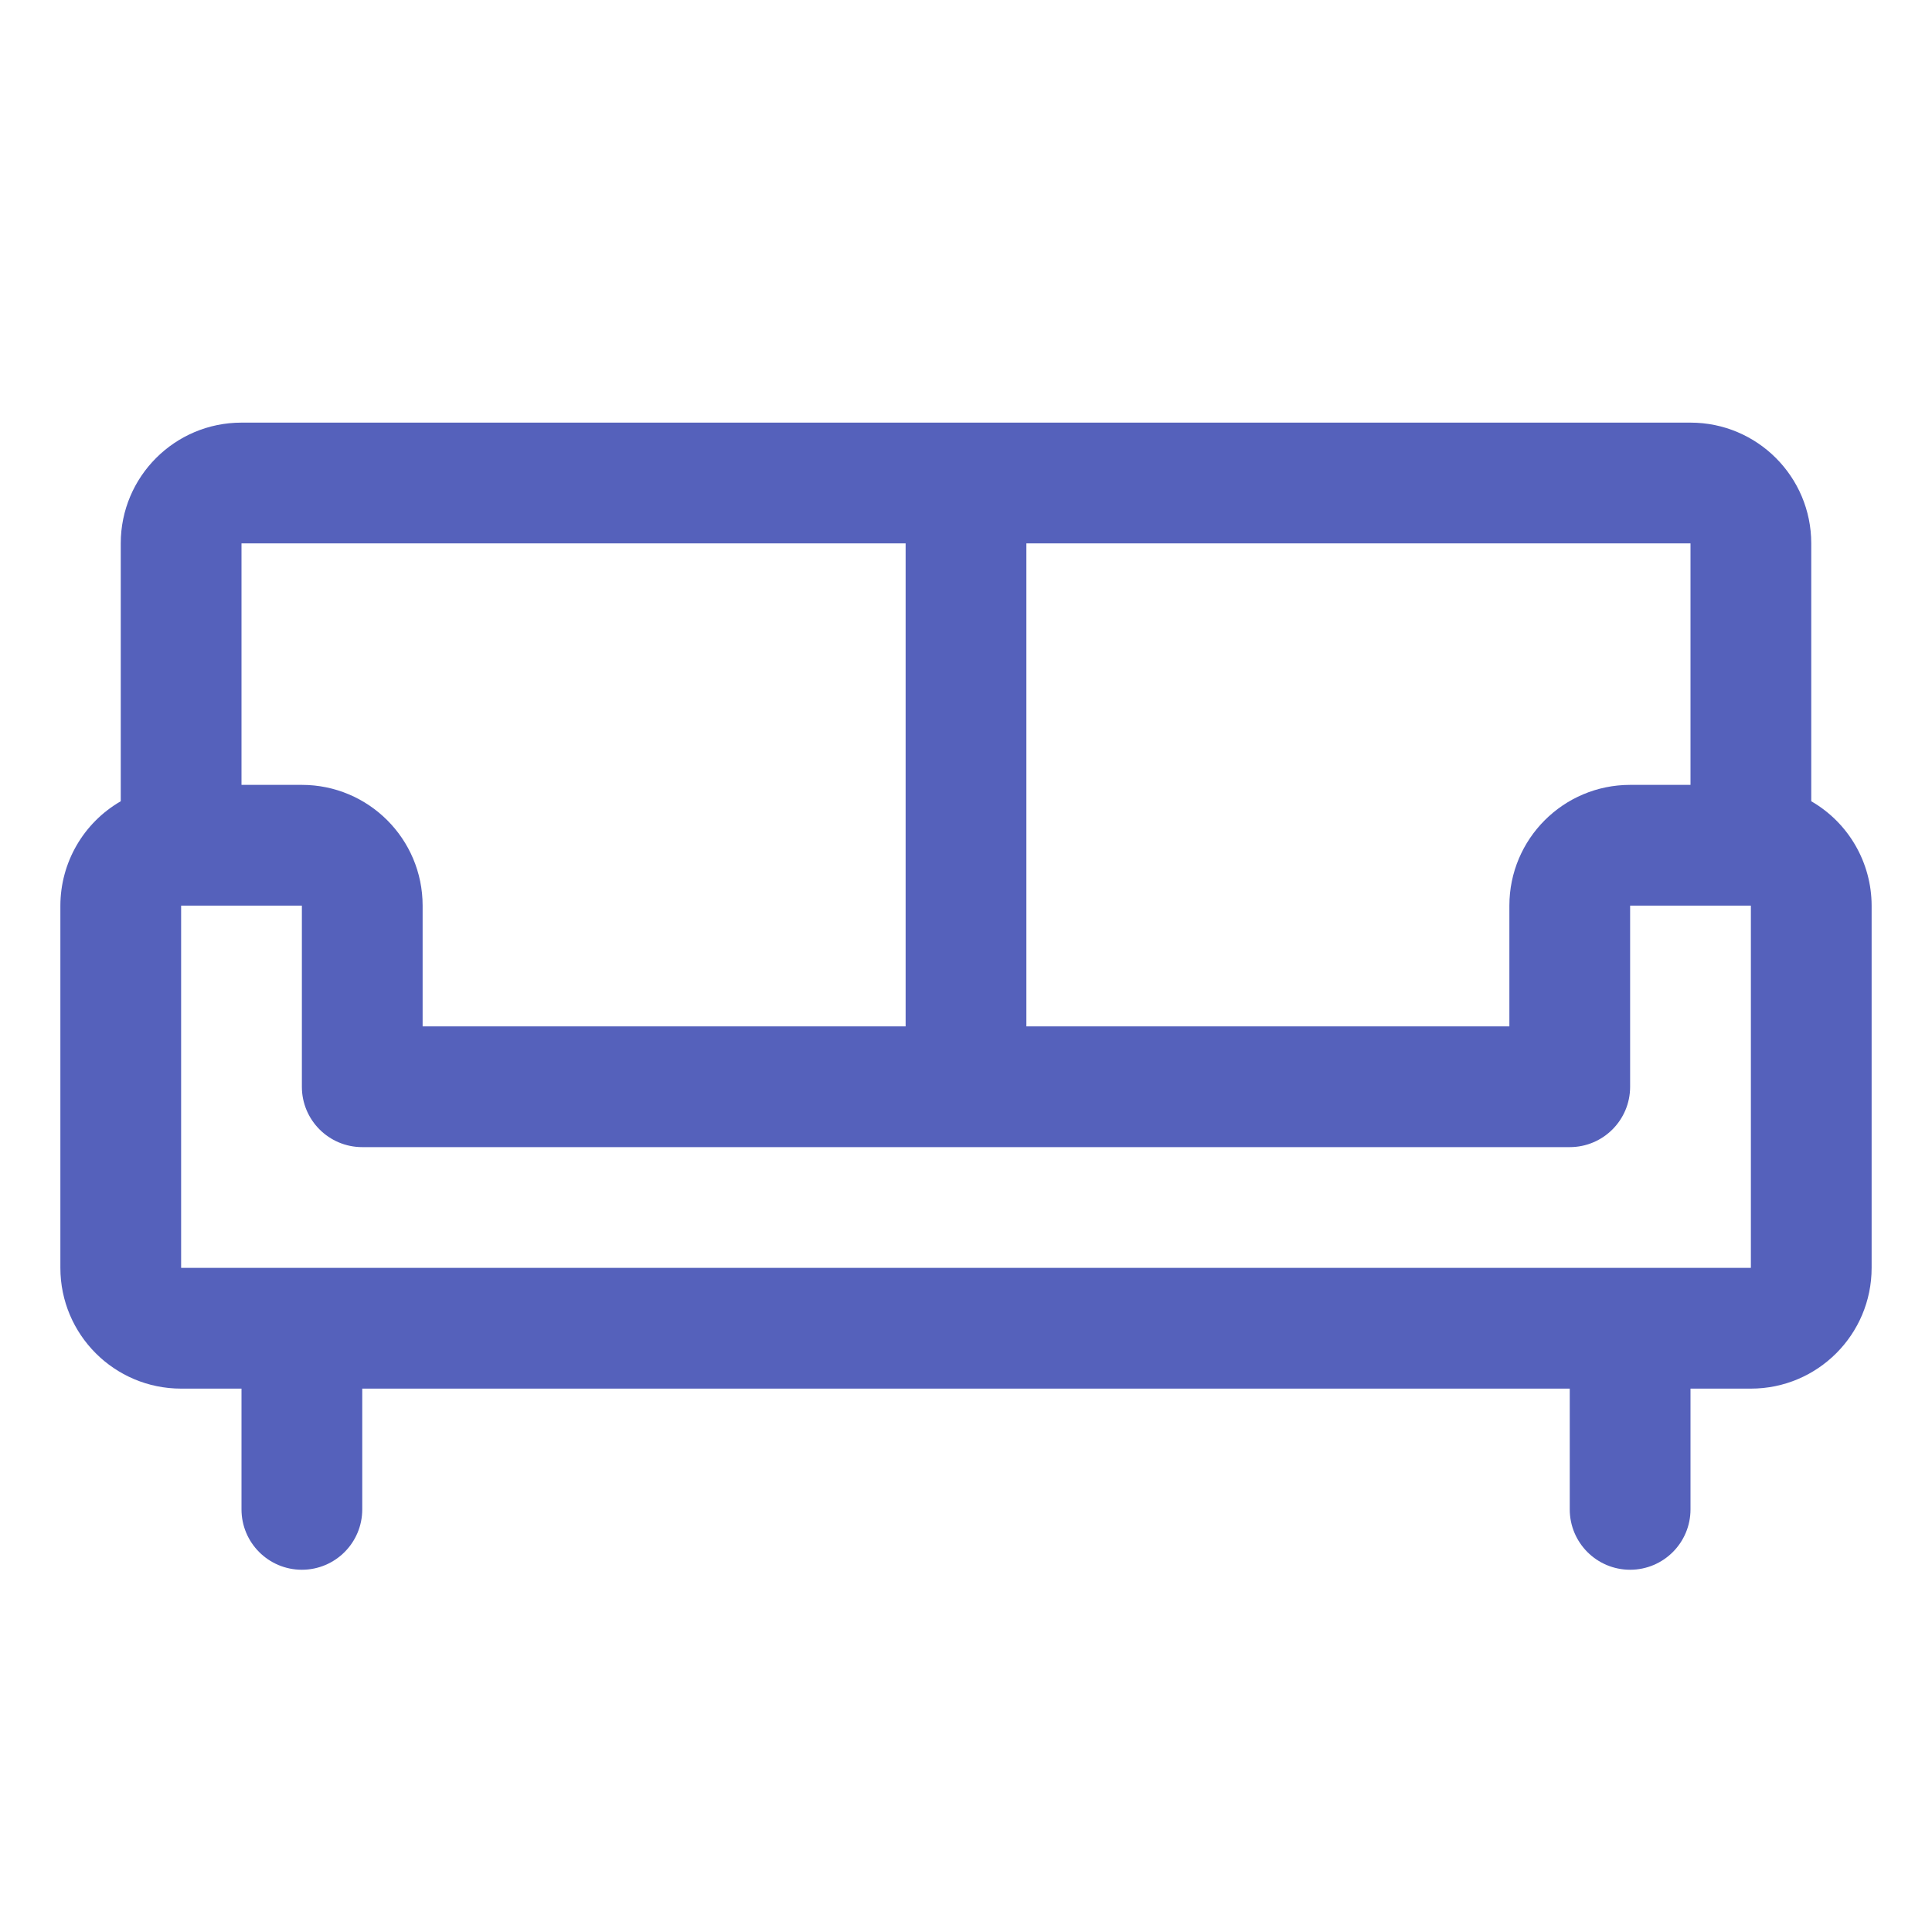
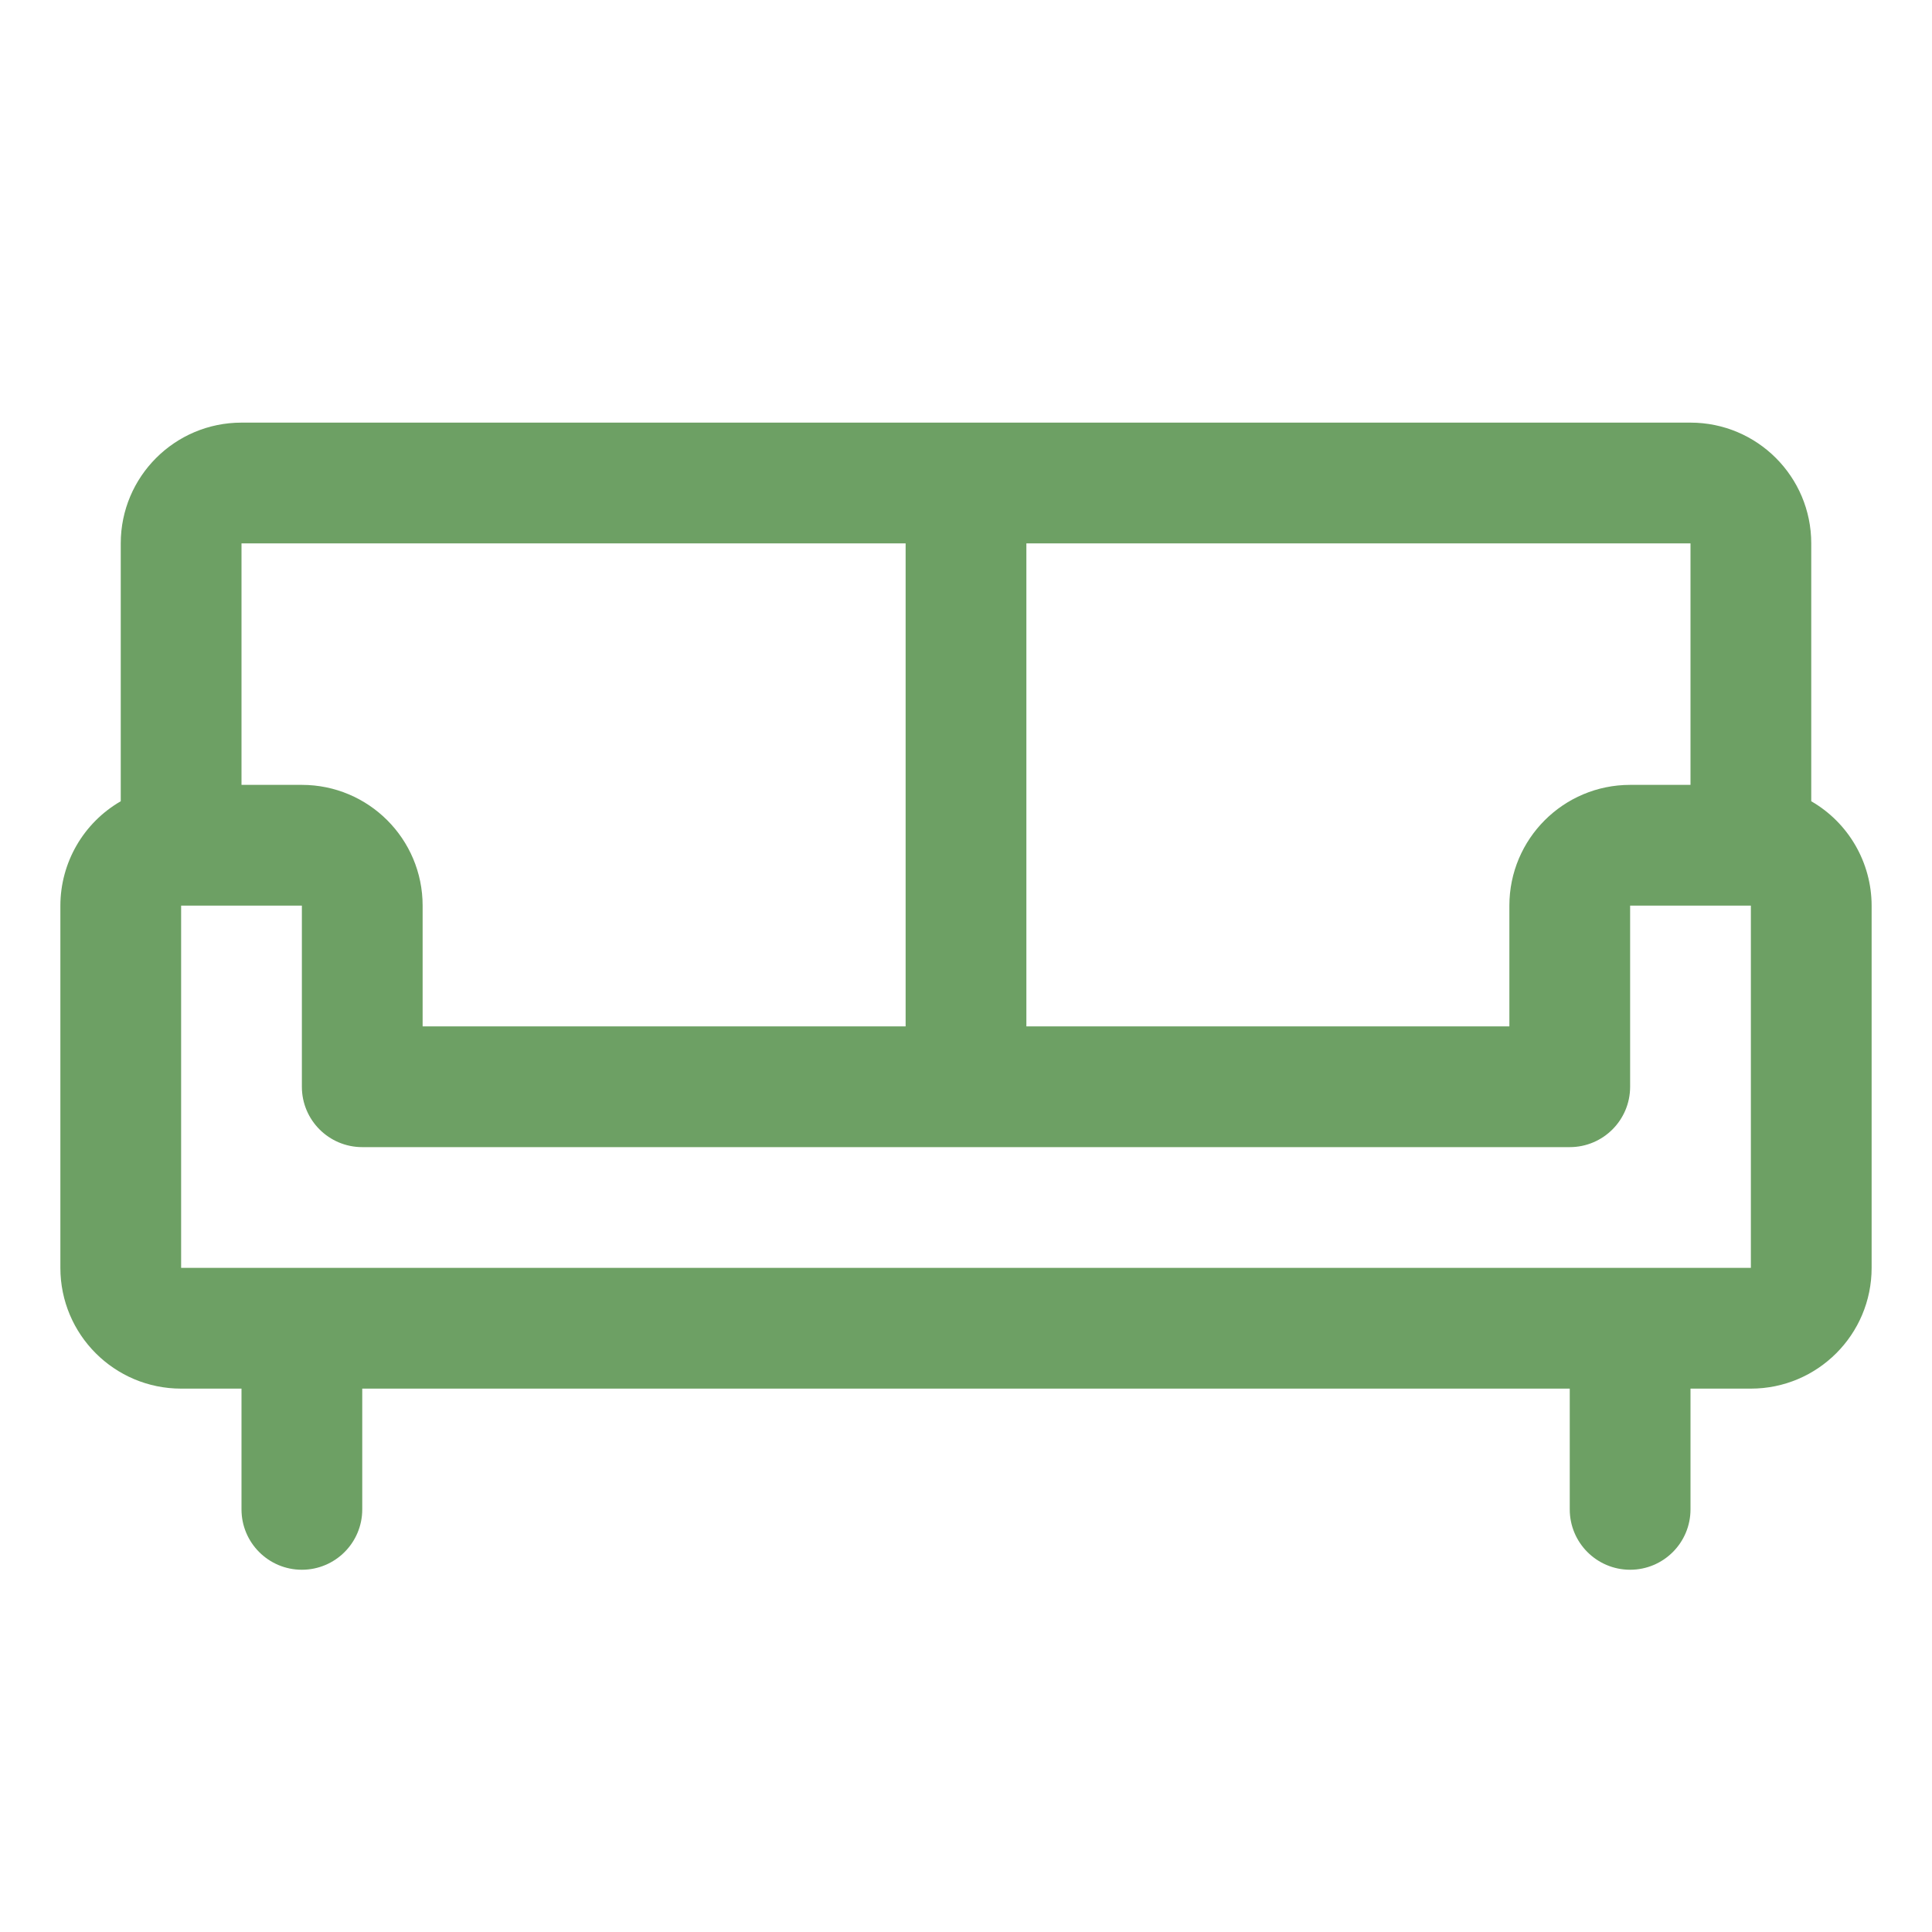
<svg xmlns="http://www.w3.org/2000/svg" width="1em" height="1em" viewBox="0 0 256 256">
-   <path fill="#5561bb" d="M240 106.17V72a16 16 0 0 0-16-16H32a16 16 0 0 0-16 16v34.17A16 16 0 0 0 8 120v48a16 16 0 0 0 16 16h8v16a8 8 0 0 0 16 0v-16h160v16a8 8 0 0 0 16 0v-16h8a16 16 0 0 0 16-16v-48a16 16 0 0 0-8-13.83M224 104h-8a16 16 0 0 0-16 16v16h-64V72h88ZM120 72v64H56v-16a16 16 0 0 0-16-16h-8V72Zm112 96H24v-48h16v24a8 8 0 0 0 8 8h160a8 8 0 0 0 8-8v-24h16Z" />
+   <path fill="#6da064" d="M240 106.17V72a16 16 0 0 0-16-16H32a16 16 0 0 0-16 16v34.17A16 16 0 0 0 8 120v48a16 16 0 0 0 16 16h8v16a8 8 0 0 0 16 0v-16h160v16a8 8 0 0 0 16 0v-16h8a16 16 0 0 0 16-16v-48a16 16 0 0 0-8-13.83M224 104h-8a16 16 0 0 0-16 16v16h-64V72h88ZM120 72v64H56v-16a16 16 0 0 0-16-16h-8V72Zm112 96H24v-48h16v24a8 8 0 0 0 8 8h160a8 8 0 0 0 8-8v-24h16Z" />
</svg>
